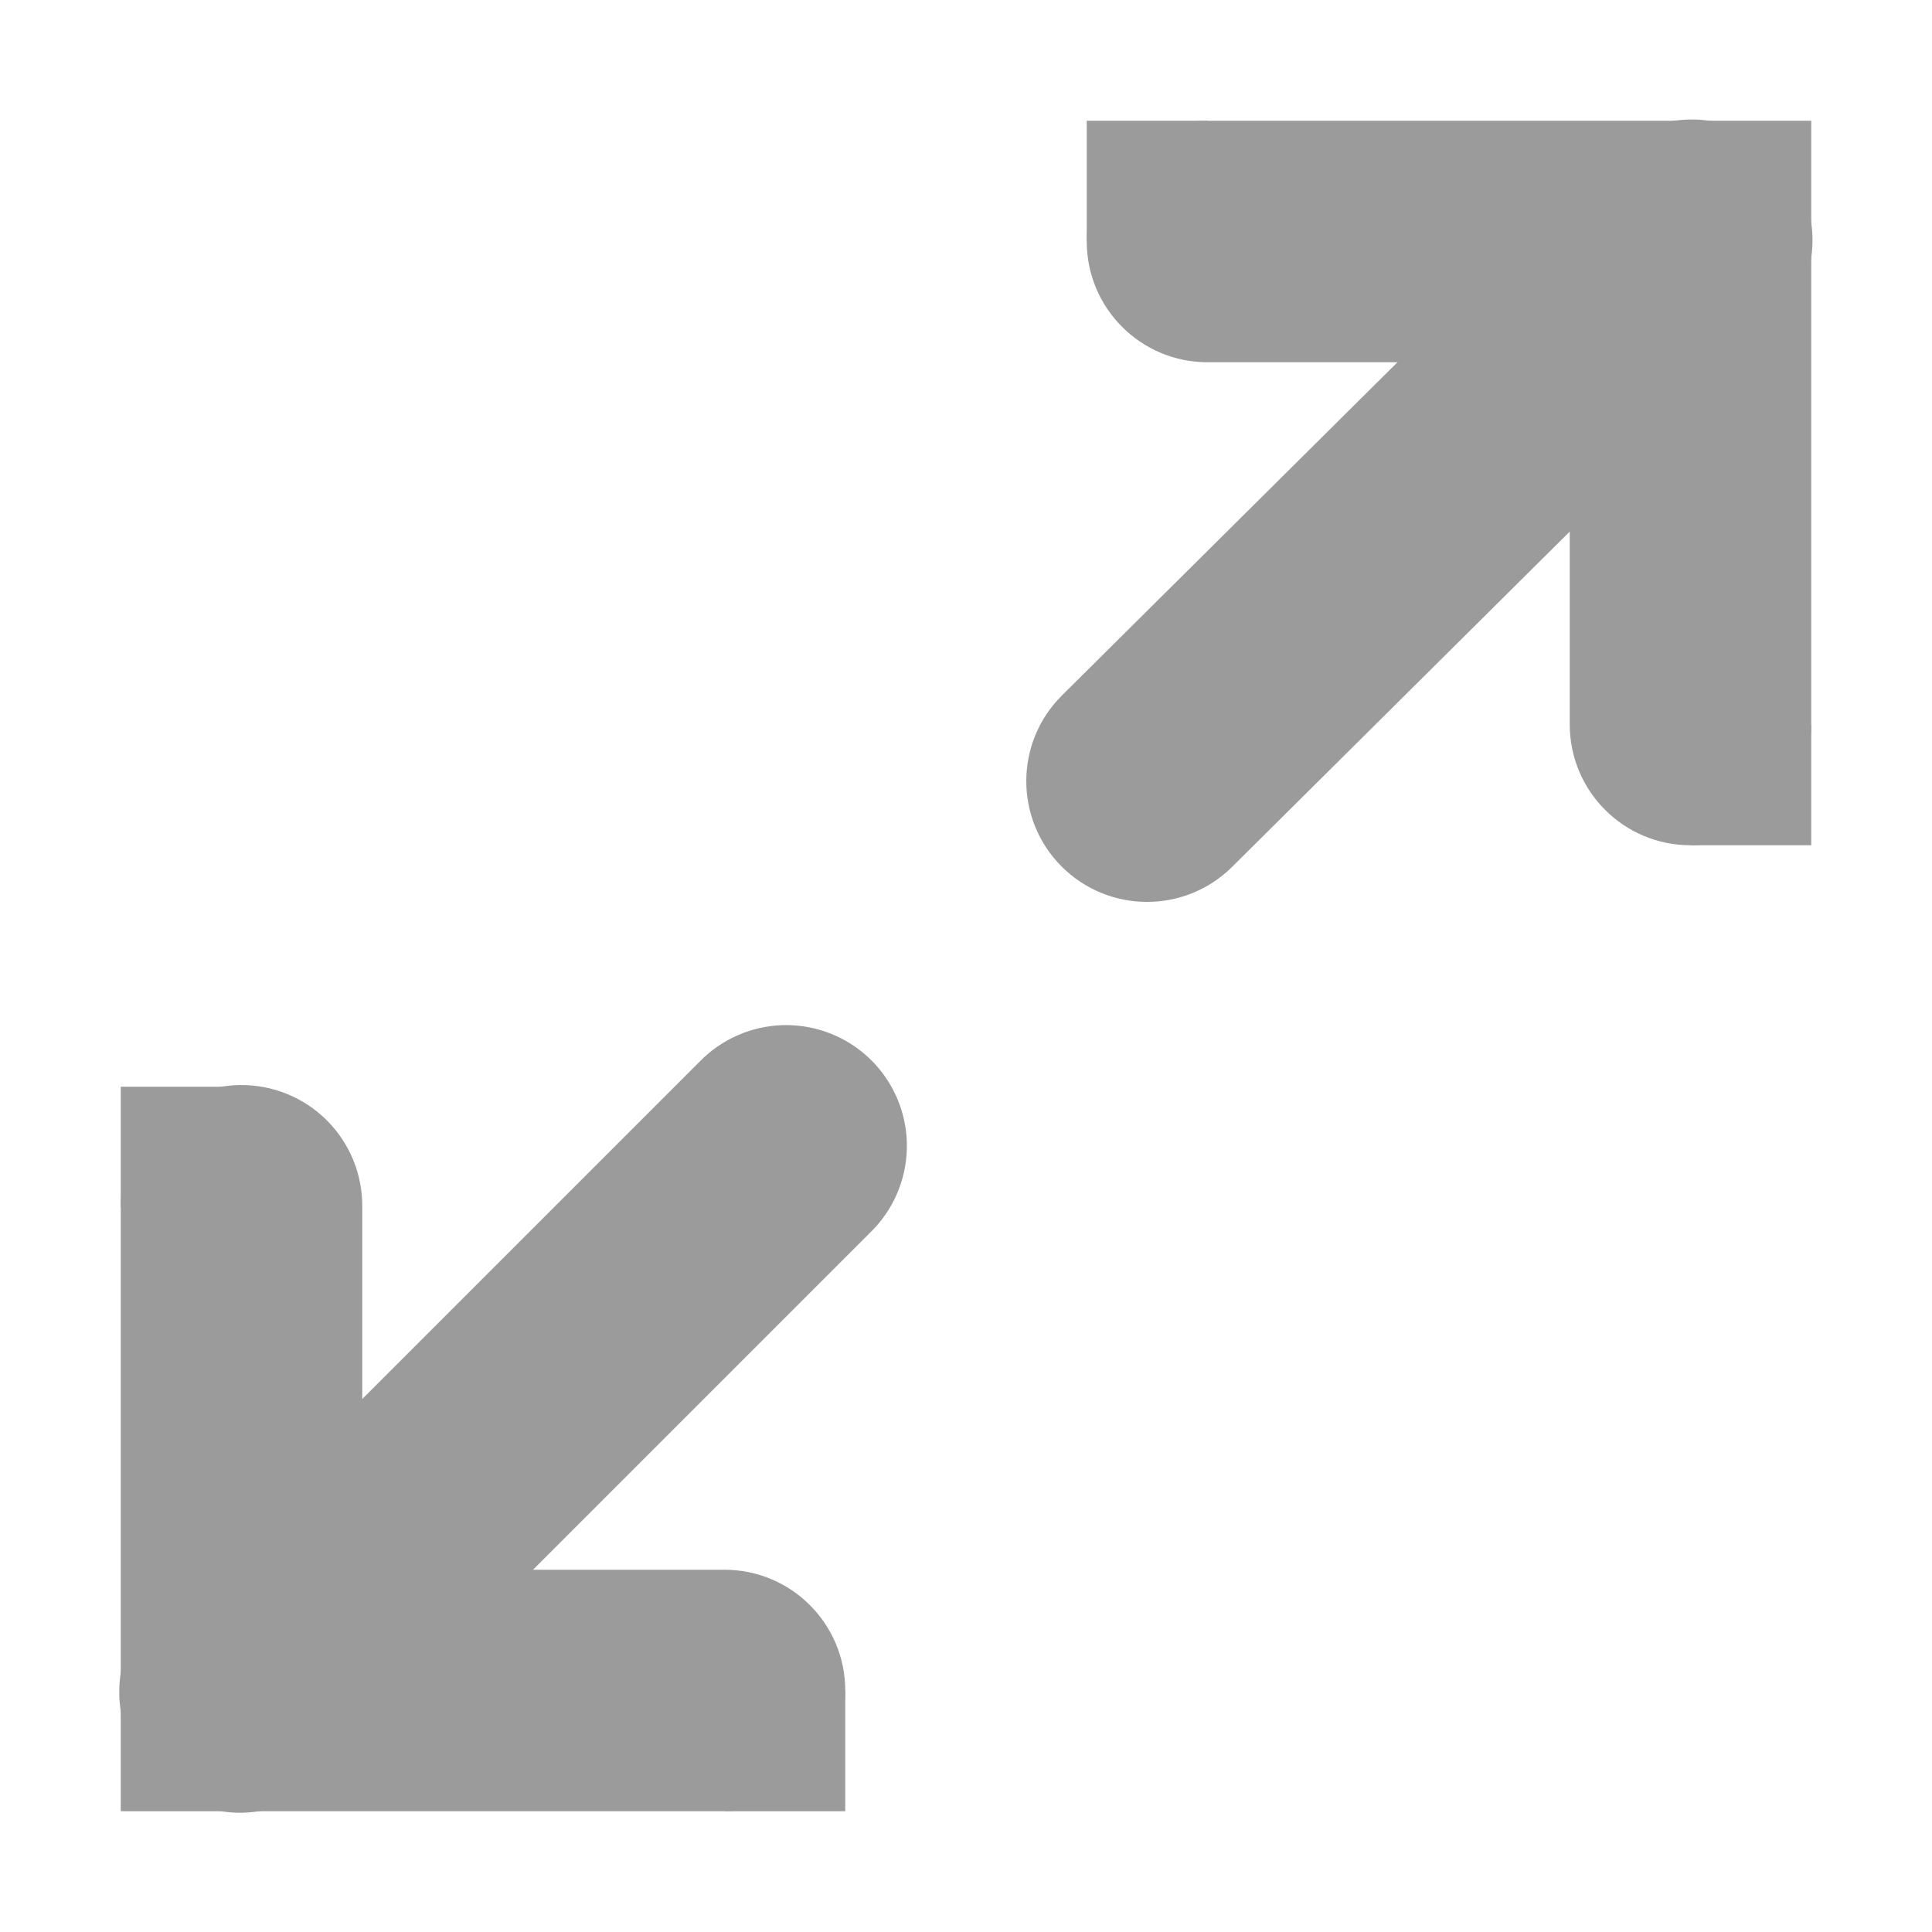
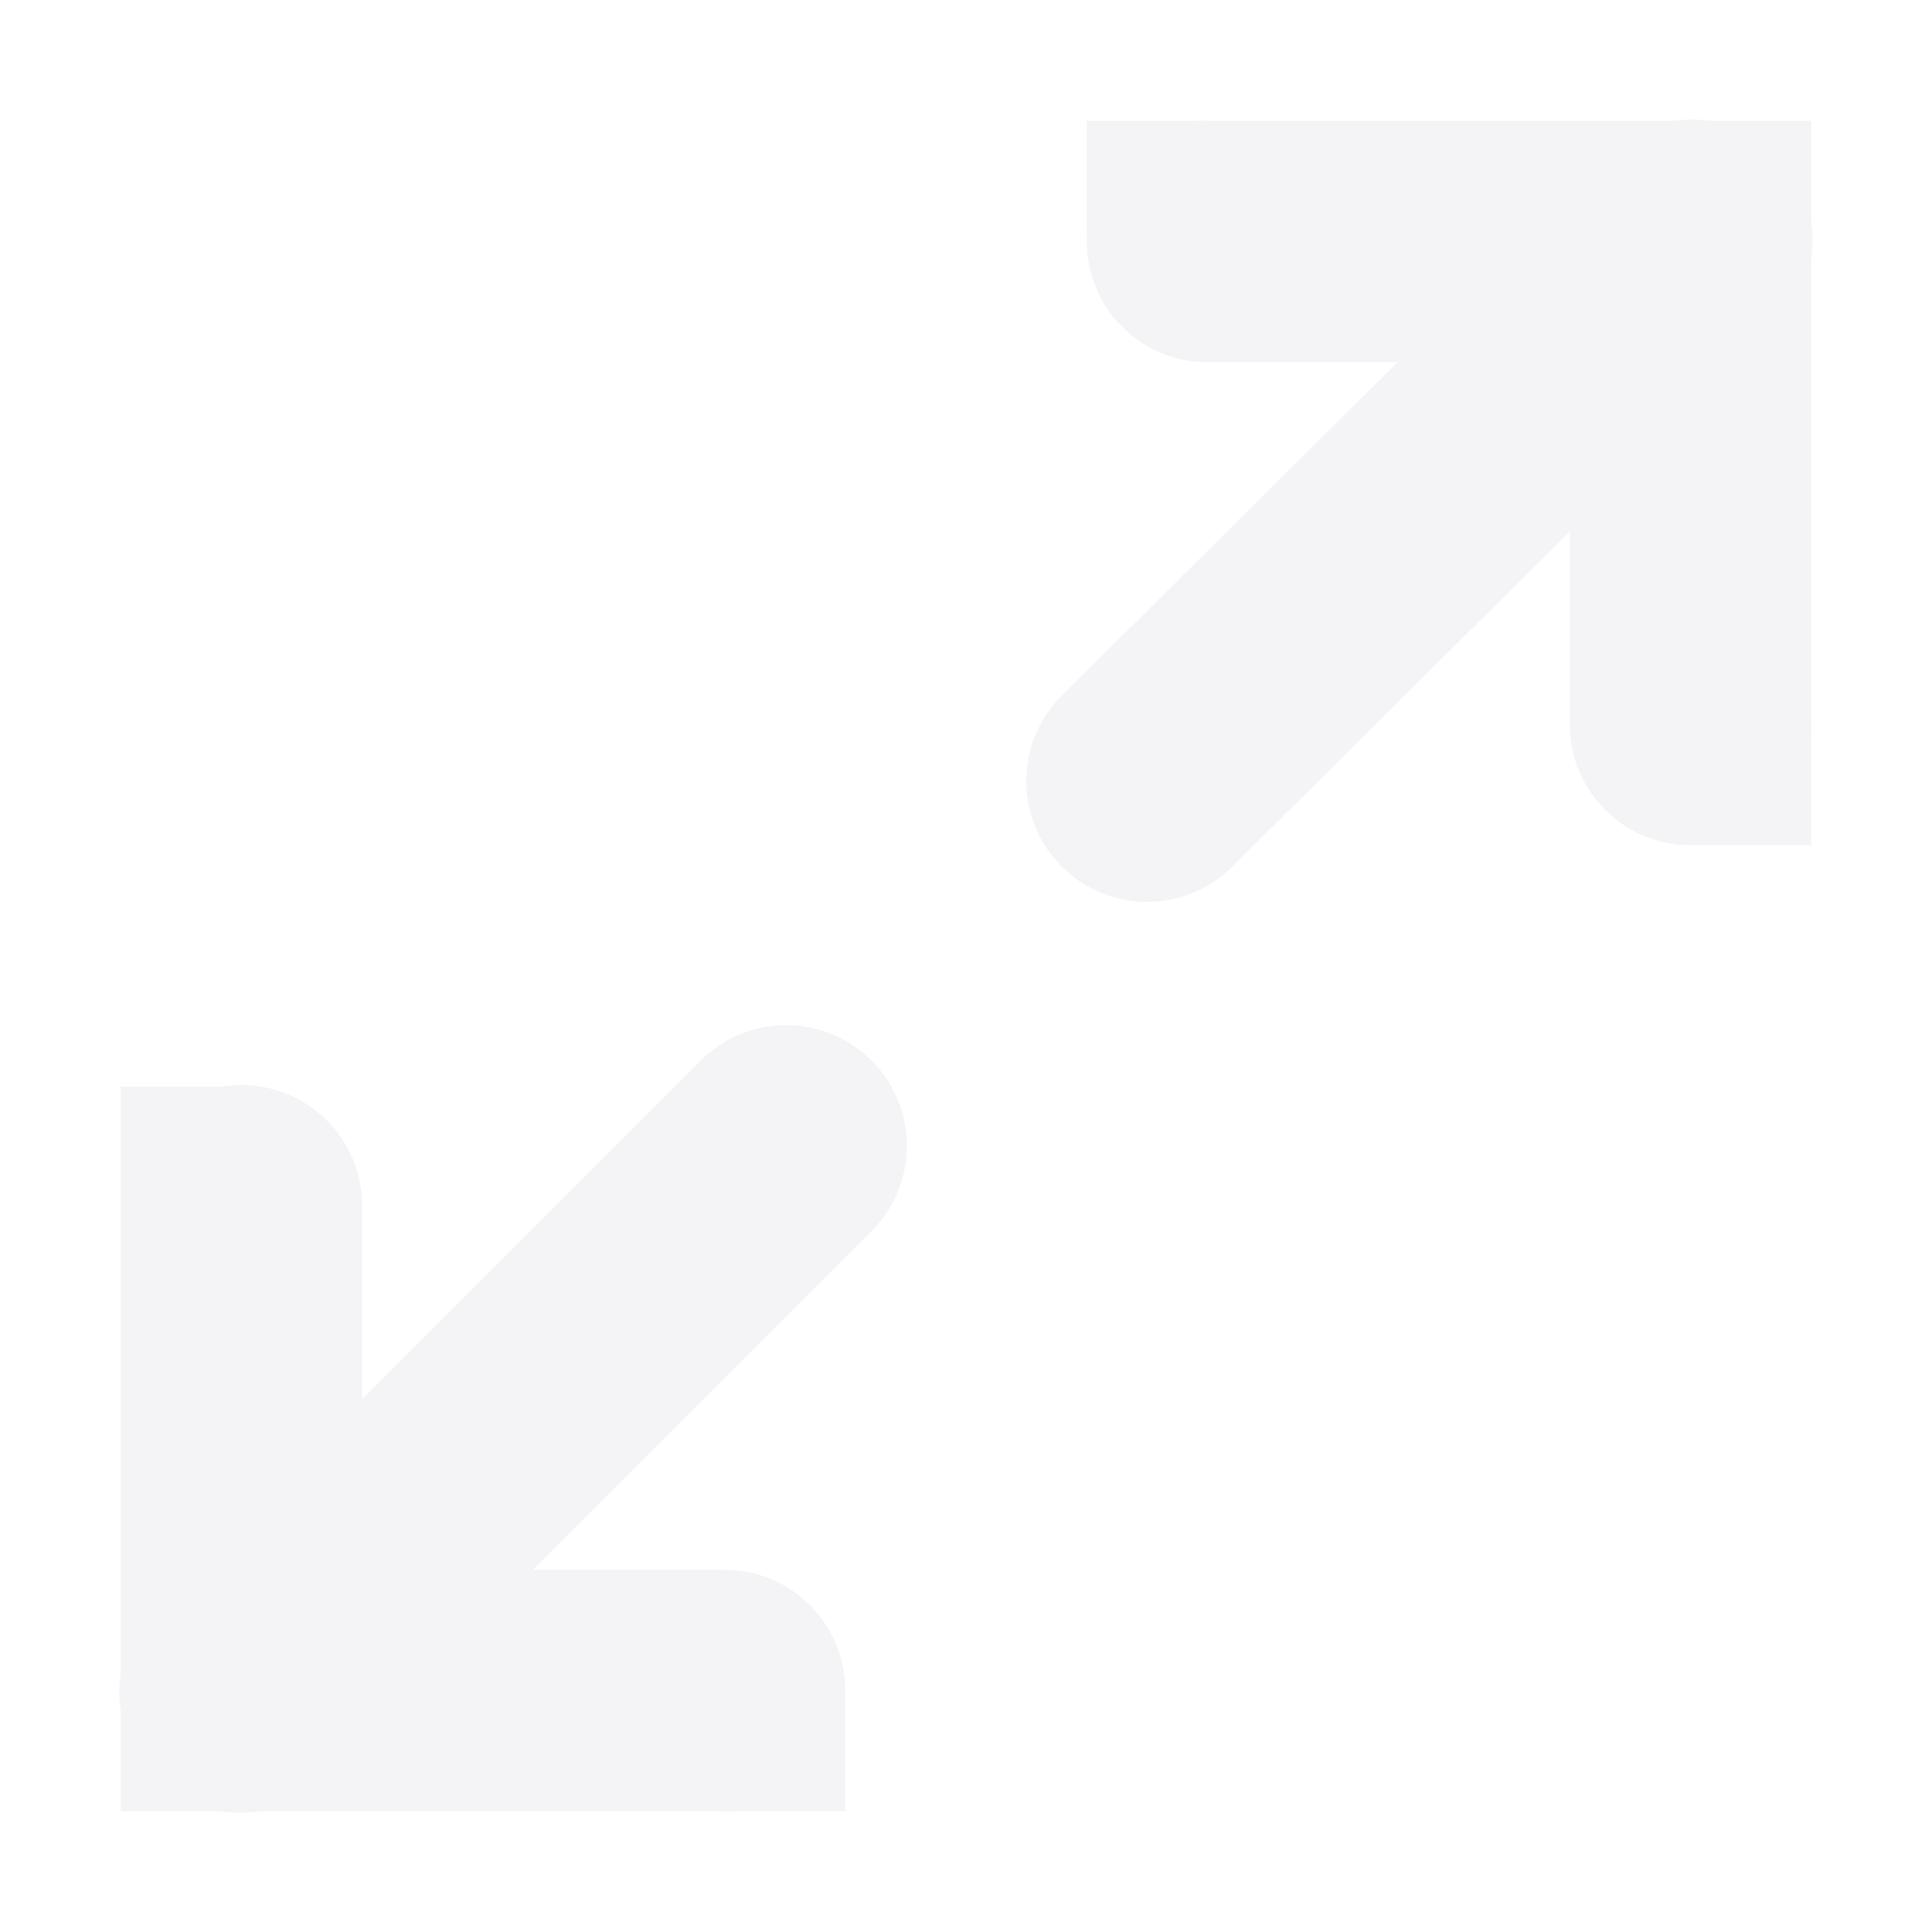
<svg xmlns="http://www.w3.org/2000/svg" width="16" height="16">
-   <g color="#000" fill="#9b9b9b">
-     <path d="M1.984 8.986A1 1 0 0 0 1 10v4a1 1 0 0 0 1 1h4a1 1 0 1 0 0-2H3v-3a1 1 0 0 0-1.016-1.014z" style="line-height:normal;font-variant-ligatures:normal;font-variant-position:normal;font-variant-caps:normal;font-variant-numeric:normal;font-variant-alternates:normal;font-feature-settings:normal;text-indent:0;text-align:start;text-decoration-line:none;text-decoration-style:solid;text-decoration-color:#000;text-transform:none;text-orientation:mixed;shape-padding:0;isolation:auto;mix-blend-mode:normal;marker:none" font-weight="400" font-family="sans-serif" white-space="normal" overflow="visible" />
-     <path d="M6.48 8.49a1 1 0 0 0-.687.303l-4.5 4.5a1 1 0 1 0 1.414 1.414l4.5-4.5A1 1 0 0 0 6.48 8.49z" style="line-height:normal;font-variant-ligatures:normal;font-variant-position:normal;font-variant-caps:normal;font-variant-numeric:normal;font-variant-alternates:normal;font-feature-settings:normal;text-indent:0;text-align:start;text-decoration-line:none;text-decoration-style:solid;text-decoration-color:#000;text-transform:none;text-orientation:mixed;shape-padding:0;isolation:auto;mix-blend-mode:normal;marker:none" font-weight="400" font-family="sans-serif" white-space="normal" overflow="visible" />
+   <g color="#17191e" fill="#f4f4f7">
+     <path d="M1.984 8.986A1 1 0 0 0 1 10v4a1 1 0 0 0 1 1h4a1 1 0 1 0 0-2H3v-3a1 1 0 0 0-1.016-1.014z" style="line-height:normal;font-variant-ligatures:normal;font-variant-position:normal;font-variant-caps:normal;font-variant-numeric:normal;font-variant-alternates:normal;font-feature-settings:normal;text-indent:0;text-align:start;text-decoration-line:none;text-decoration-style:solid;text-decoration-color:#17191e;text-transform:none;text-orientation:mixed;shape-padding:0;isolation:auto;mix-blend-mode:normal;marker:none" font-weight="400" font-family="sans-serif" white-space="normal" overflow="visible" />
+     <path d="M6.48 8.49a1 1 0 0 0-.687.303l-4.5 4.5a1 1 0 1 0 1.414 1.414l4.5-4.5A1 1 0 0 0 6.48 8.49z" style="line-height:normal;font-variant-ligatures:normal;font-variant-position:normal;font-variant-caps:normal;font-variant-numeric:normal;font-variant-alternates:normal;font-feature-settings:normal;text-indent:0;text-align:start;text-decoration-line:none;text-decoration-style:solid;text-decoration-color:#17191e;text-transform:none;text-orientation:mixed;shape-padding:0;isolation:auto;mix-blend-mode:normal;marker:none" font-weight="400" font-family="sans-serif" white-space="normal" overflow="visible" />
    <path d="M1 14h1v1H1z" style="marker:none" overflow="visible" />
-     <path d="M10 1a1 1 0 1 0 0 2h3v3a1 1 0 1 0 2 0V2a1 1 0 0 0-1-1z" style="line-height:normal;font-variant-ligatures:normal;font-variant-position:normal;font-variant-caps:normal;font-variant-numeric:normal;font-variant-alternates:normal;font-feature-settings:normal;text-indent:0;text-align:start;text-decoration-line:none;text-decoration-style:solid;text-decoration-color:#000;text-transform:none;text-orientation:mixed;shape-padding:0;isolation:auto;mix-blend-mode:normal;marker:none" font-weight="400" font-family="sans-serif" white-space="normal" overflow="visible" />
+     <path d="M10 1a1 1 0 1 0 0 2h3v3a1 1 0 1 0 2 0V2a1 1 0 0 0-1-1z" style="line-height:normal;font-variant-ligatures:normal;font-variant-position:normal;font-variant-caps:normal;font-variant-numeric:normal;font-variant-alternates:normal;font-feature-settings:normal;text-indent:0;text-align:start;text-decoration-line:none;text-decoration-style:solid;text-decoration-color:#17191e;text-transform:none;text-orientation:mixed;shape-padding:0;isolation:auto;mix-blend-mode:normal;marker:none" font-weight="400" font-family="sans-serif" white-space="normal" overflow="visible" />
    <path d="M14 1h1v1h-1z" style="marker:none" overflow="visible" />
-     <path d="M13.984.99a1 1 0 0 0-.69.301l-4.5 4.469a1 1 0 1 0 1.411 1.418l4.5-4.469a1 1 0 0 0-.72-1.719z" style="line-height:normal;font-variant-ligatures:normal;font-variant-position:normal;font-variant-caps:normal;font-variant-numeric:normal;font-variant-alternates:normal;font-feature-settings:normal;text-indent:0;text-align:start;text-decoration-line:none;text-decoration-style:solid;text-decoration-color:#000;text-transform:none;text-orientation:mixed;shape-padding:0;isolation:auto;mix-blend-mode:normal;marker:none" font-weight="400" font-family="sans-serif" white-space="normal" overflow="visible" />
+     <path d="M13.984.99a1 1 0 0 0-.69.301l-4.5 4.469a1 1 0 1 0 1.411 1.418l4.5-4.469a1 1 0 0 0-.72-1.719z" style="line-height:normal;font-variant-ligatures:normal;font-variant-position:normal;font-variant-caps:normal;font-variant-numeric:normal;font-variant-alternates:normal;font-feature-settings:normal;text-indent:0;text-align:start;text-decoration-line:none;text-decoration-style:solid;text-decoration-color:#17191e;text-transform:none;text-orientation:mixed;shape-padding:0;isolation:auto;mix-blend-mode:normal;marker:none" font-weight="400" font-family="sans-serif" white-space="normal" overflow="visible" />
    <path d="M1 9h1v1H1zM6 14h1v1H6zM14 6h1v1h-1zM9 1h1v1H9z" style="marker:none" overflow="visible" />
  </g>
</svg>
